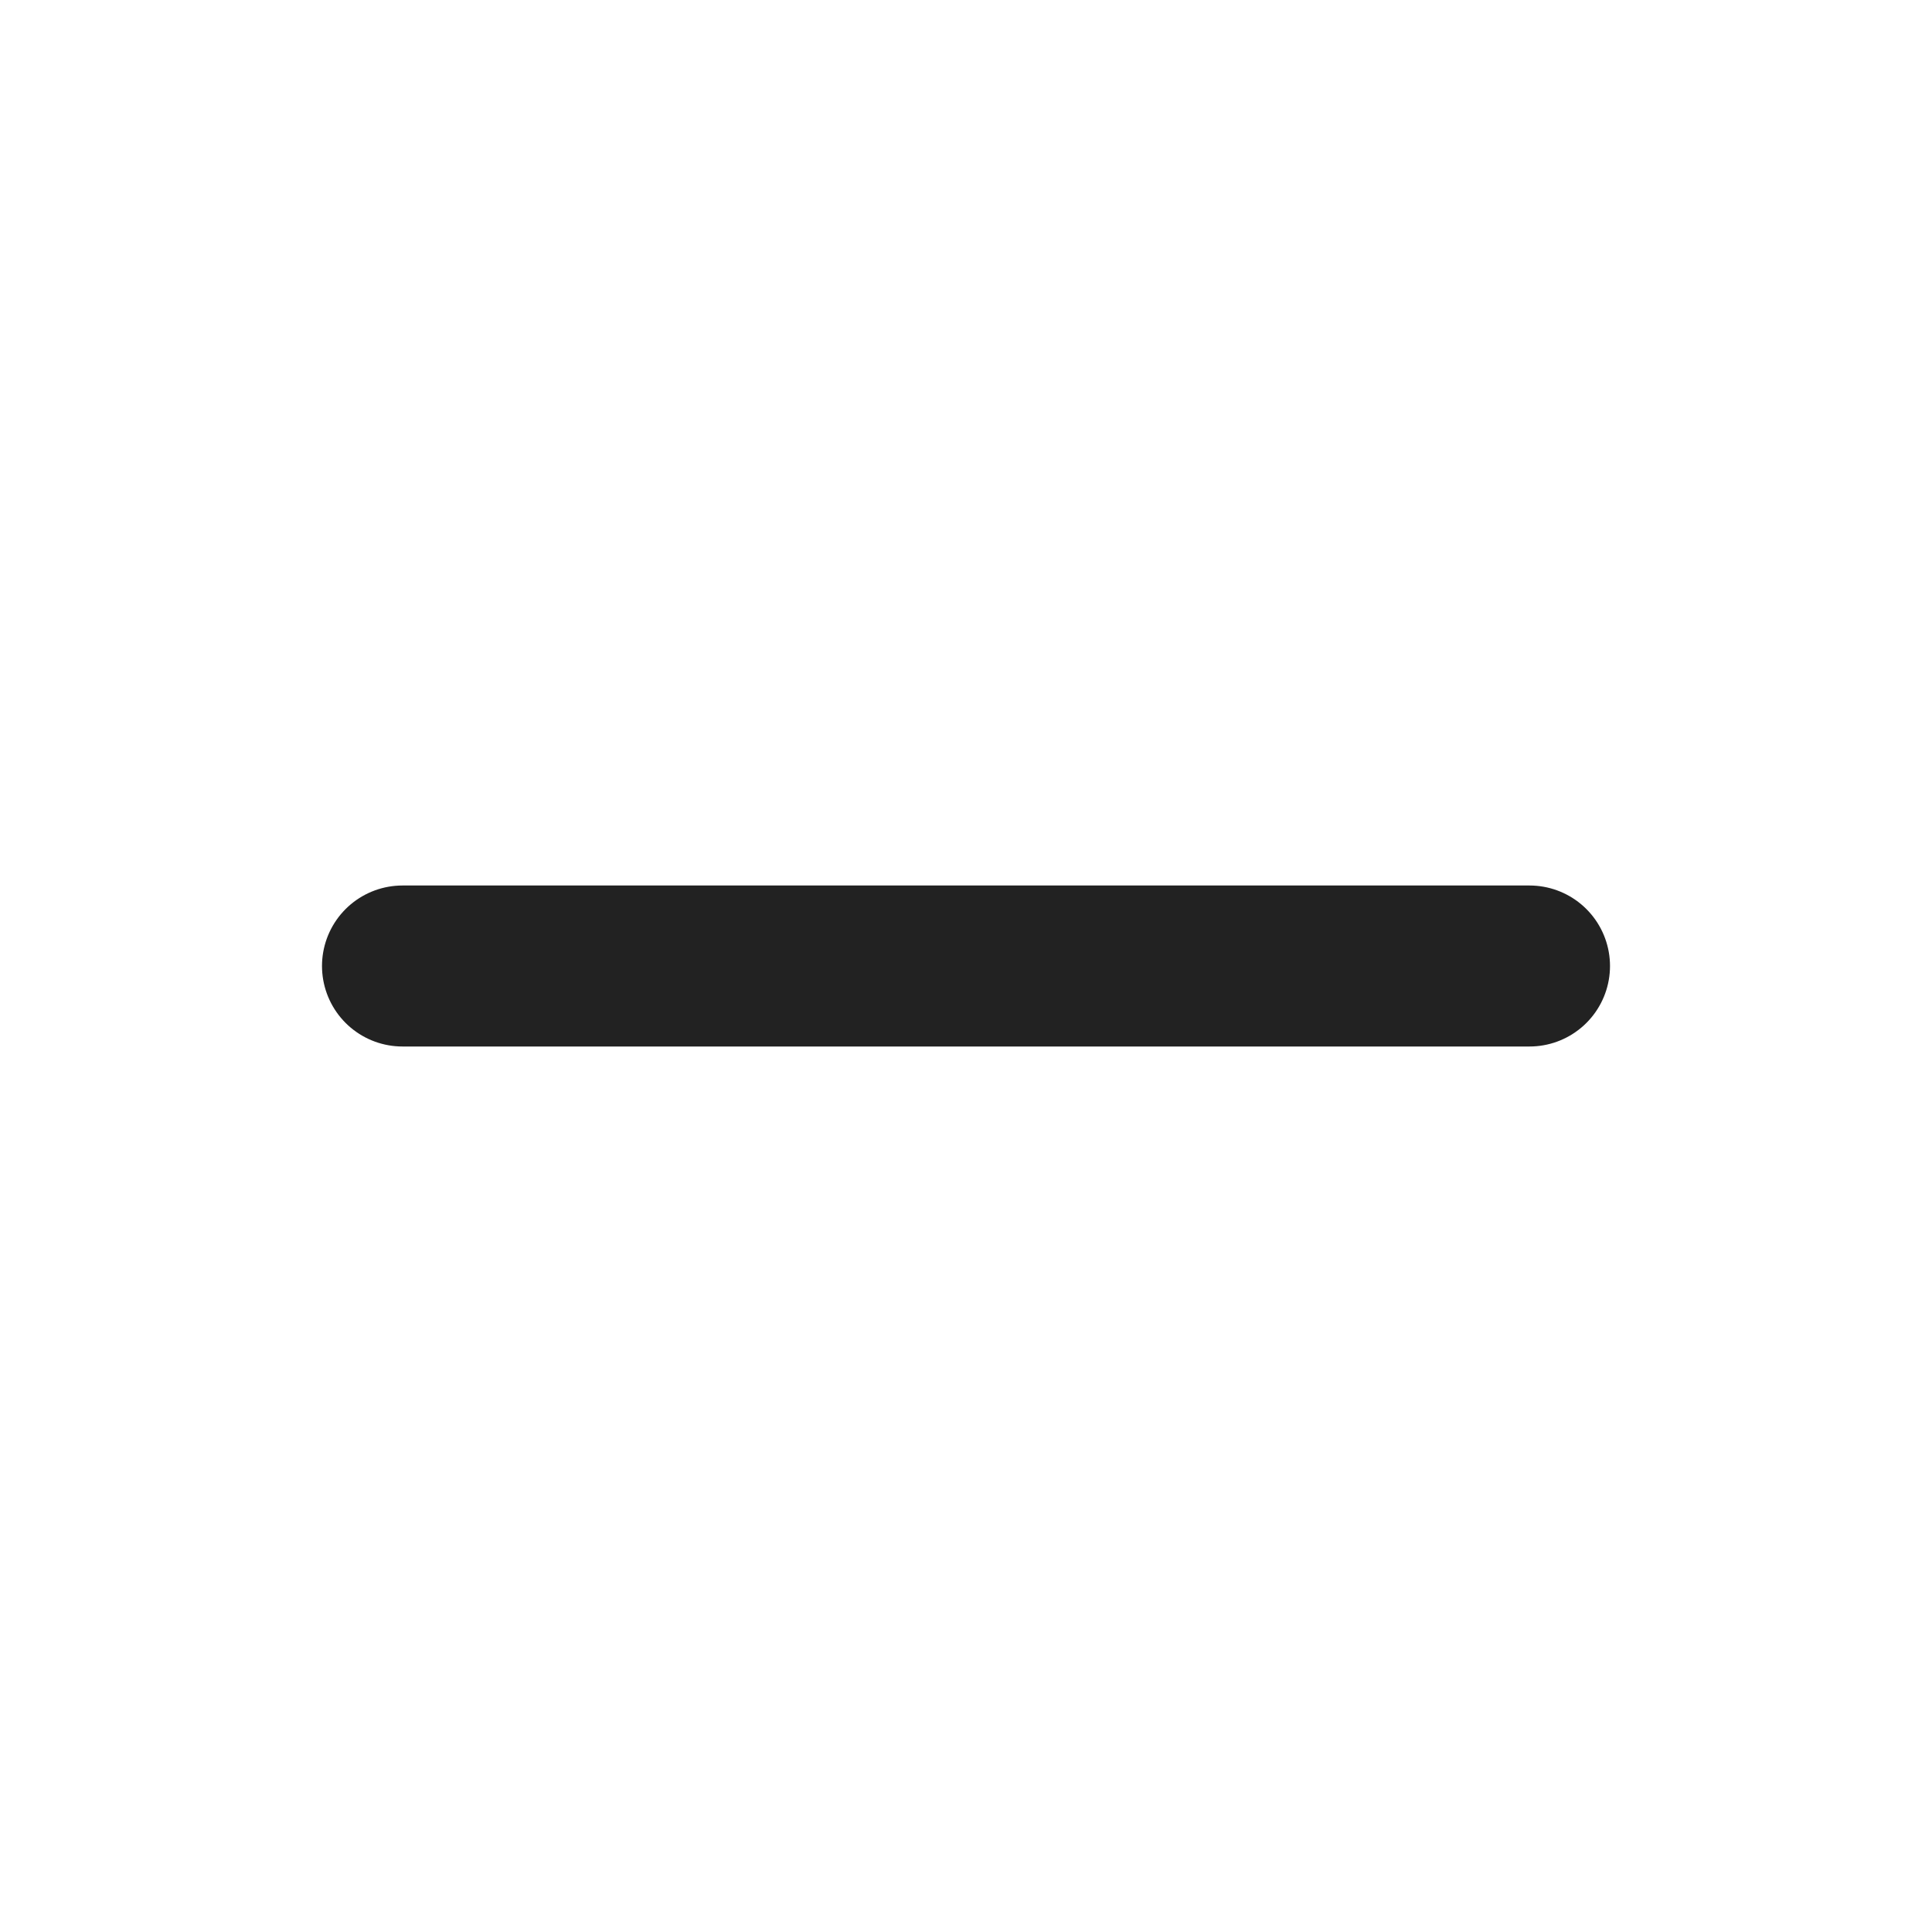
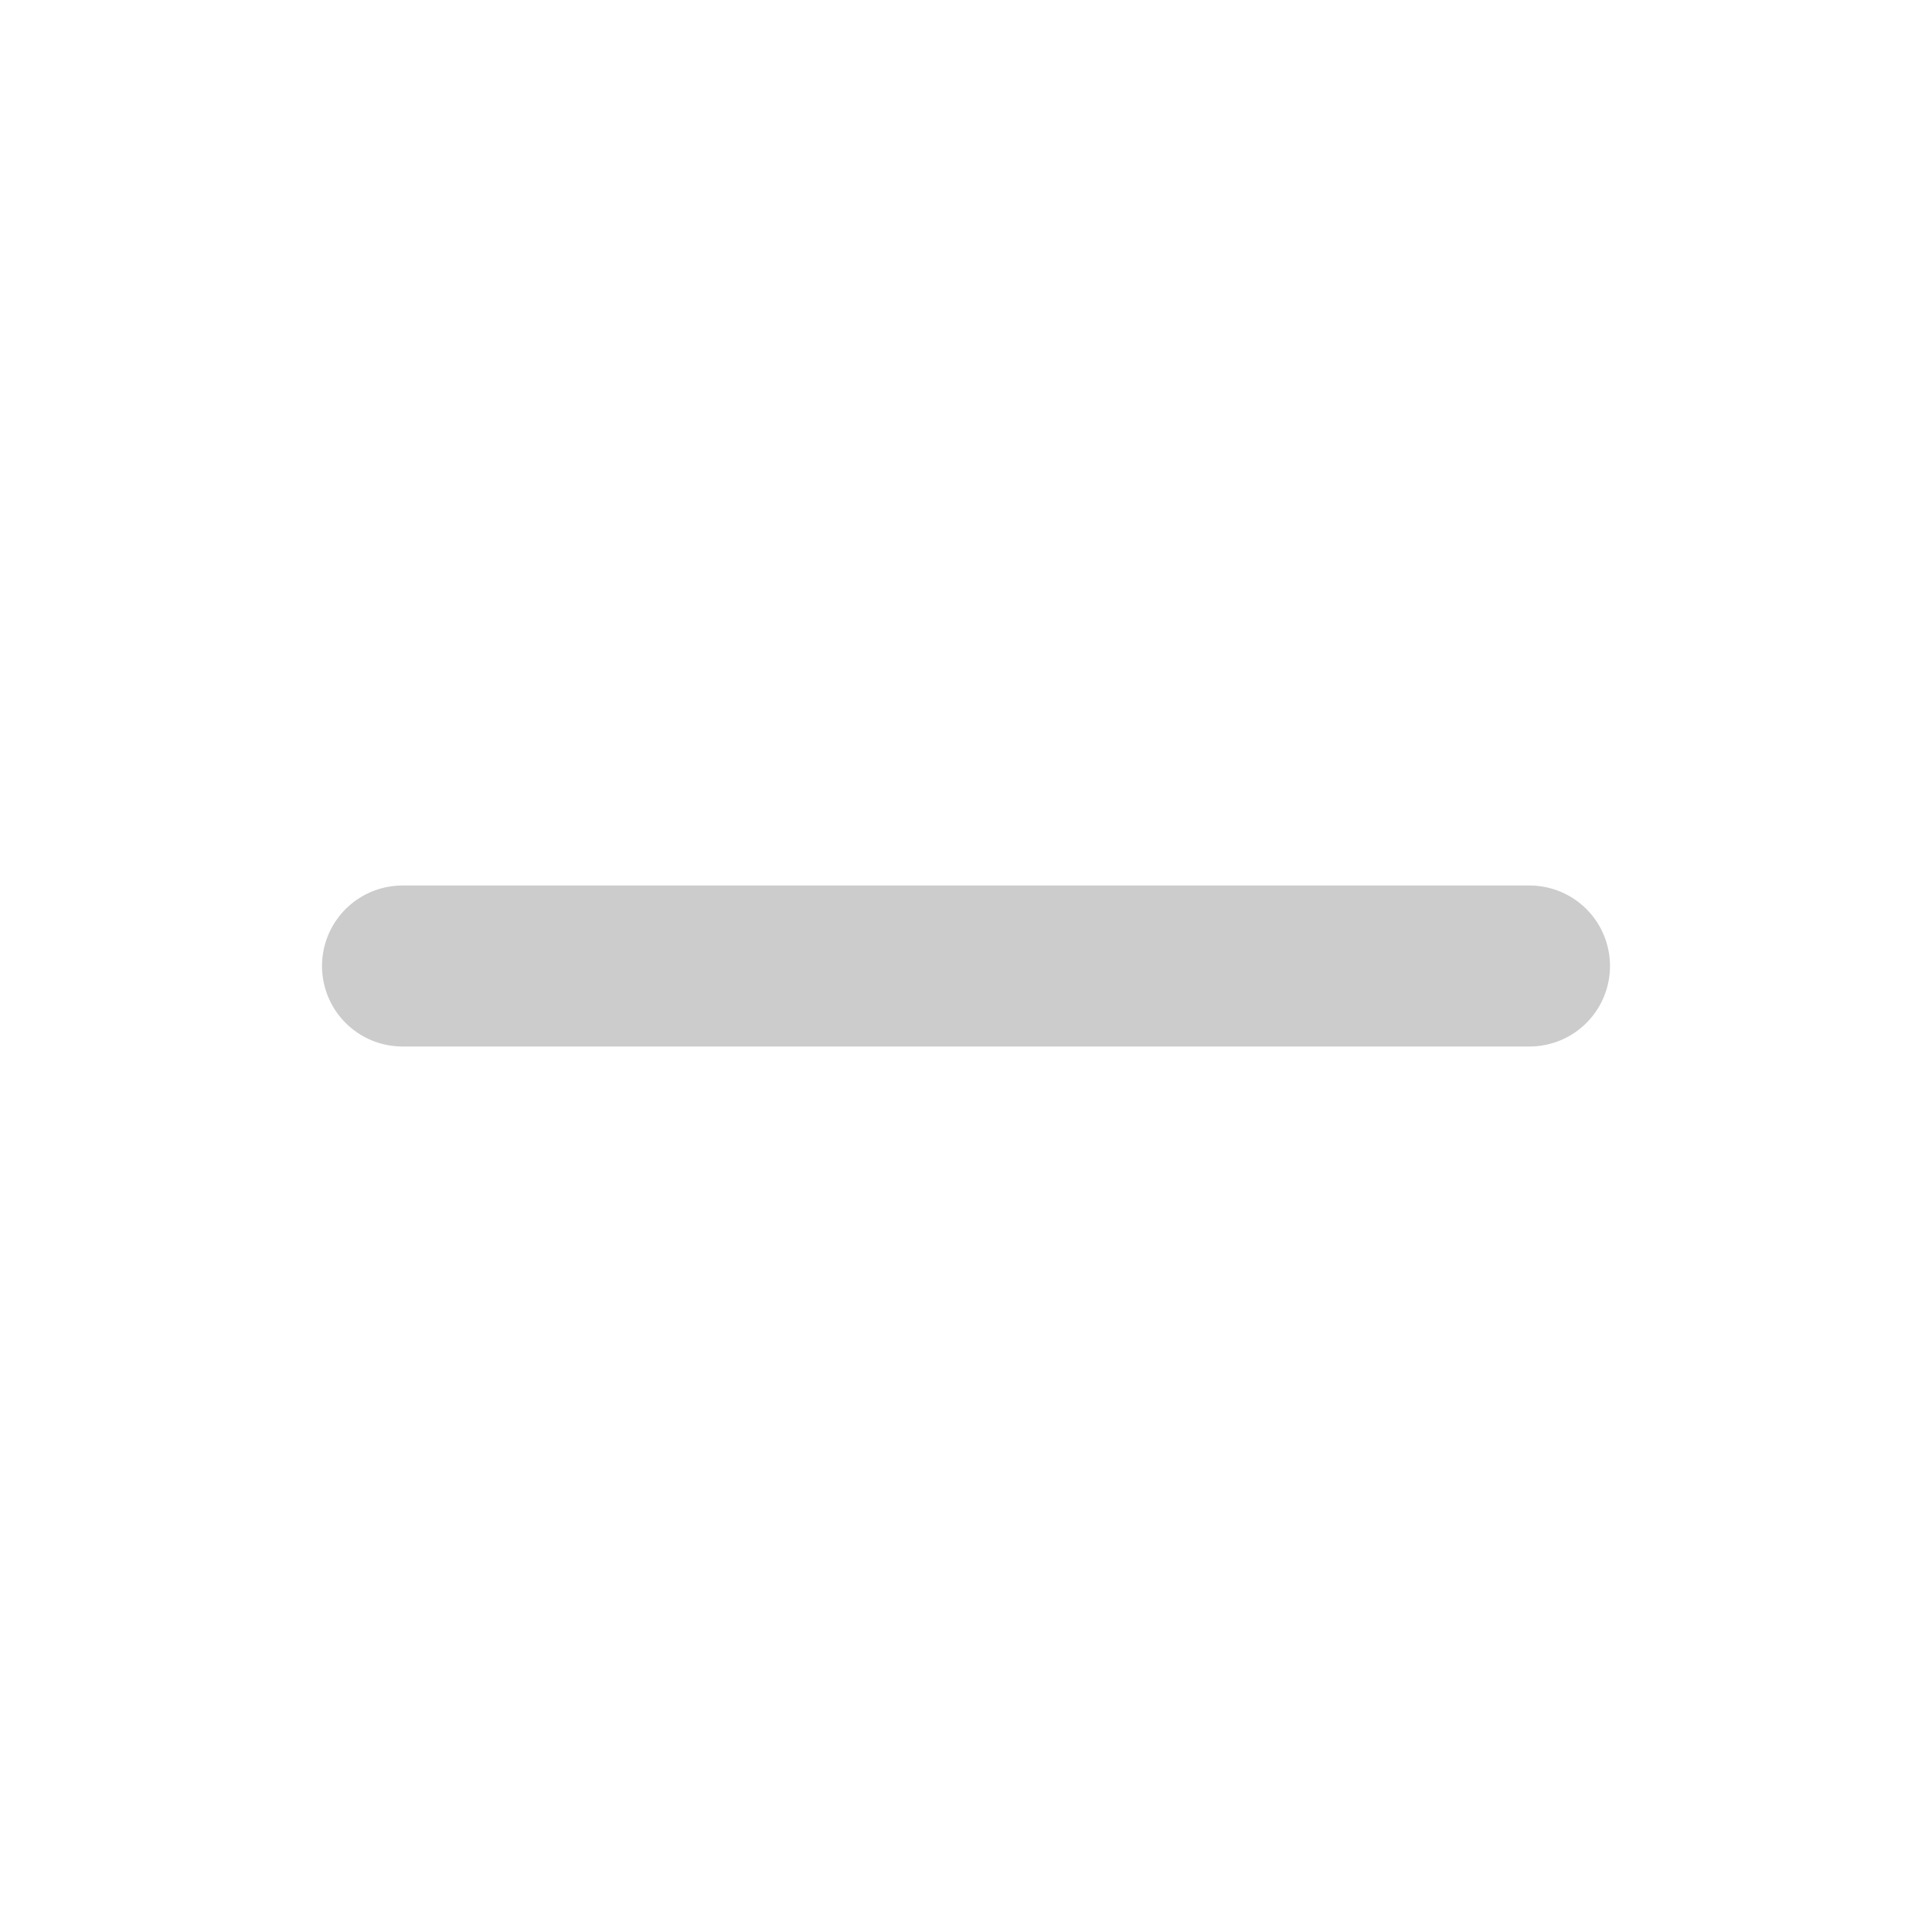
<svg xmlns="http://www.w3.org/2000/svg" width="24" height="24" viewBox="0 0 24 24" fill="none">
-   <path d="M5 12H19" stroke="#222222" stroke-width="2" stroke-linecap="round" stroke-linejoin="round" />
+   <path d="M5 12H19" stroke="#ccc" stroke-width="2" stroke-linecap="round" stroke-linejoin="round" />
</svg>
